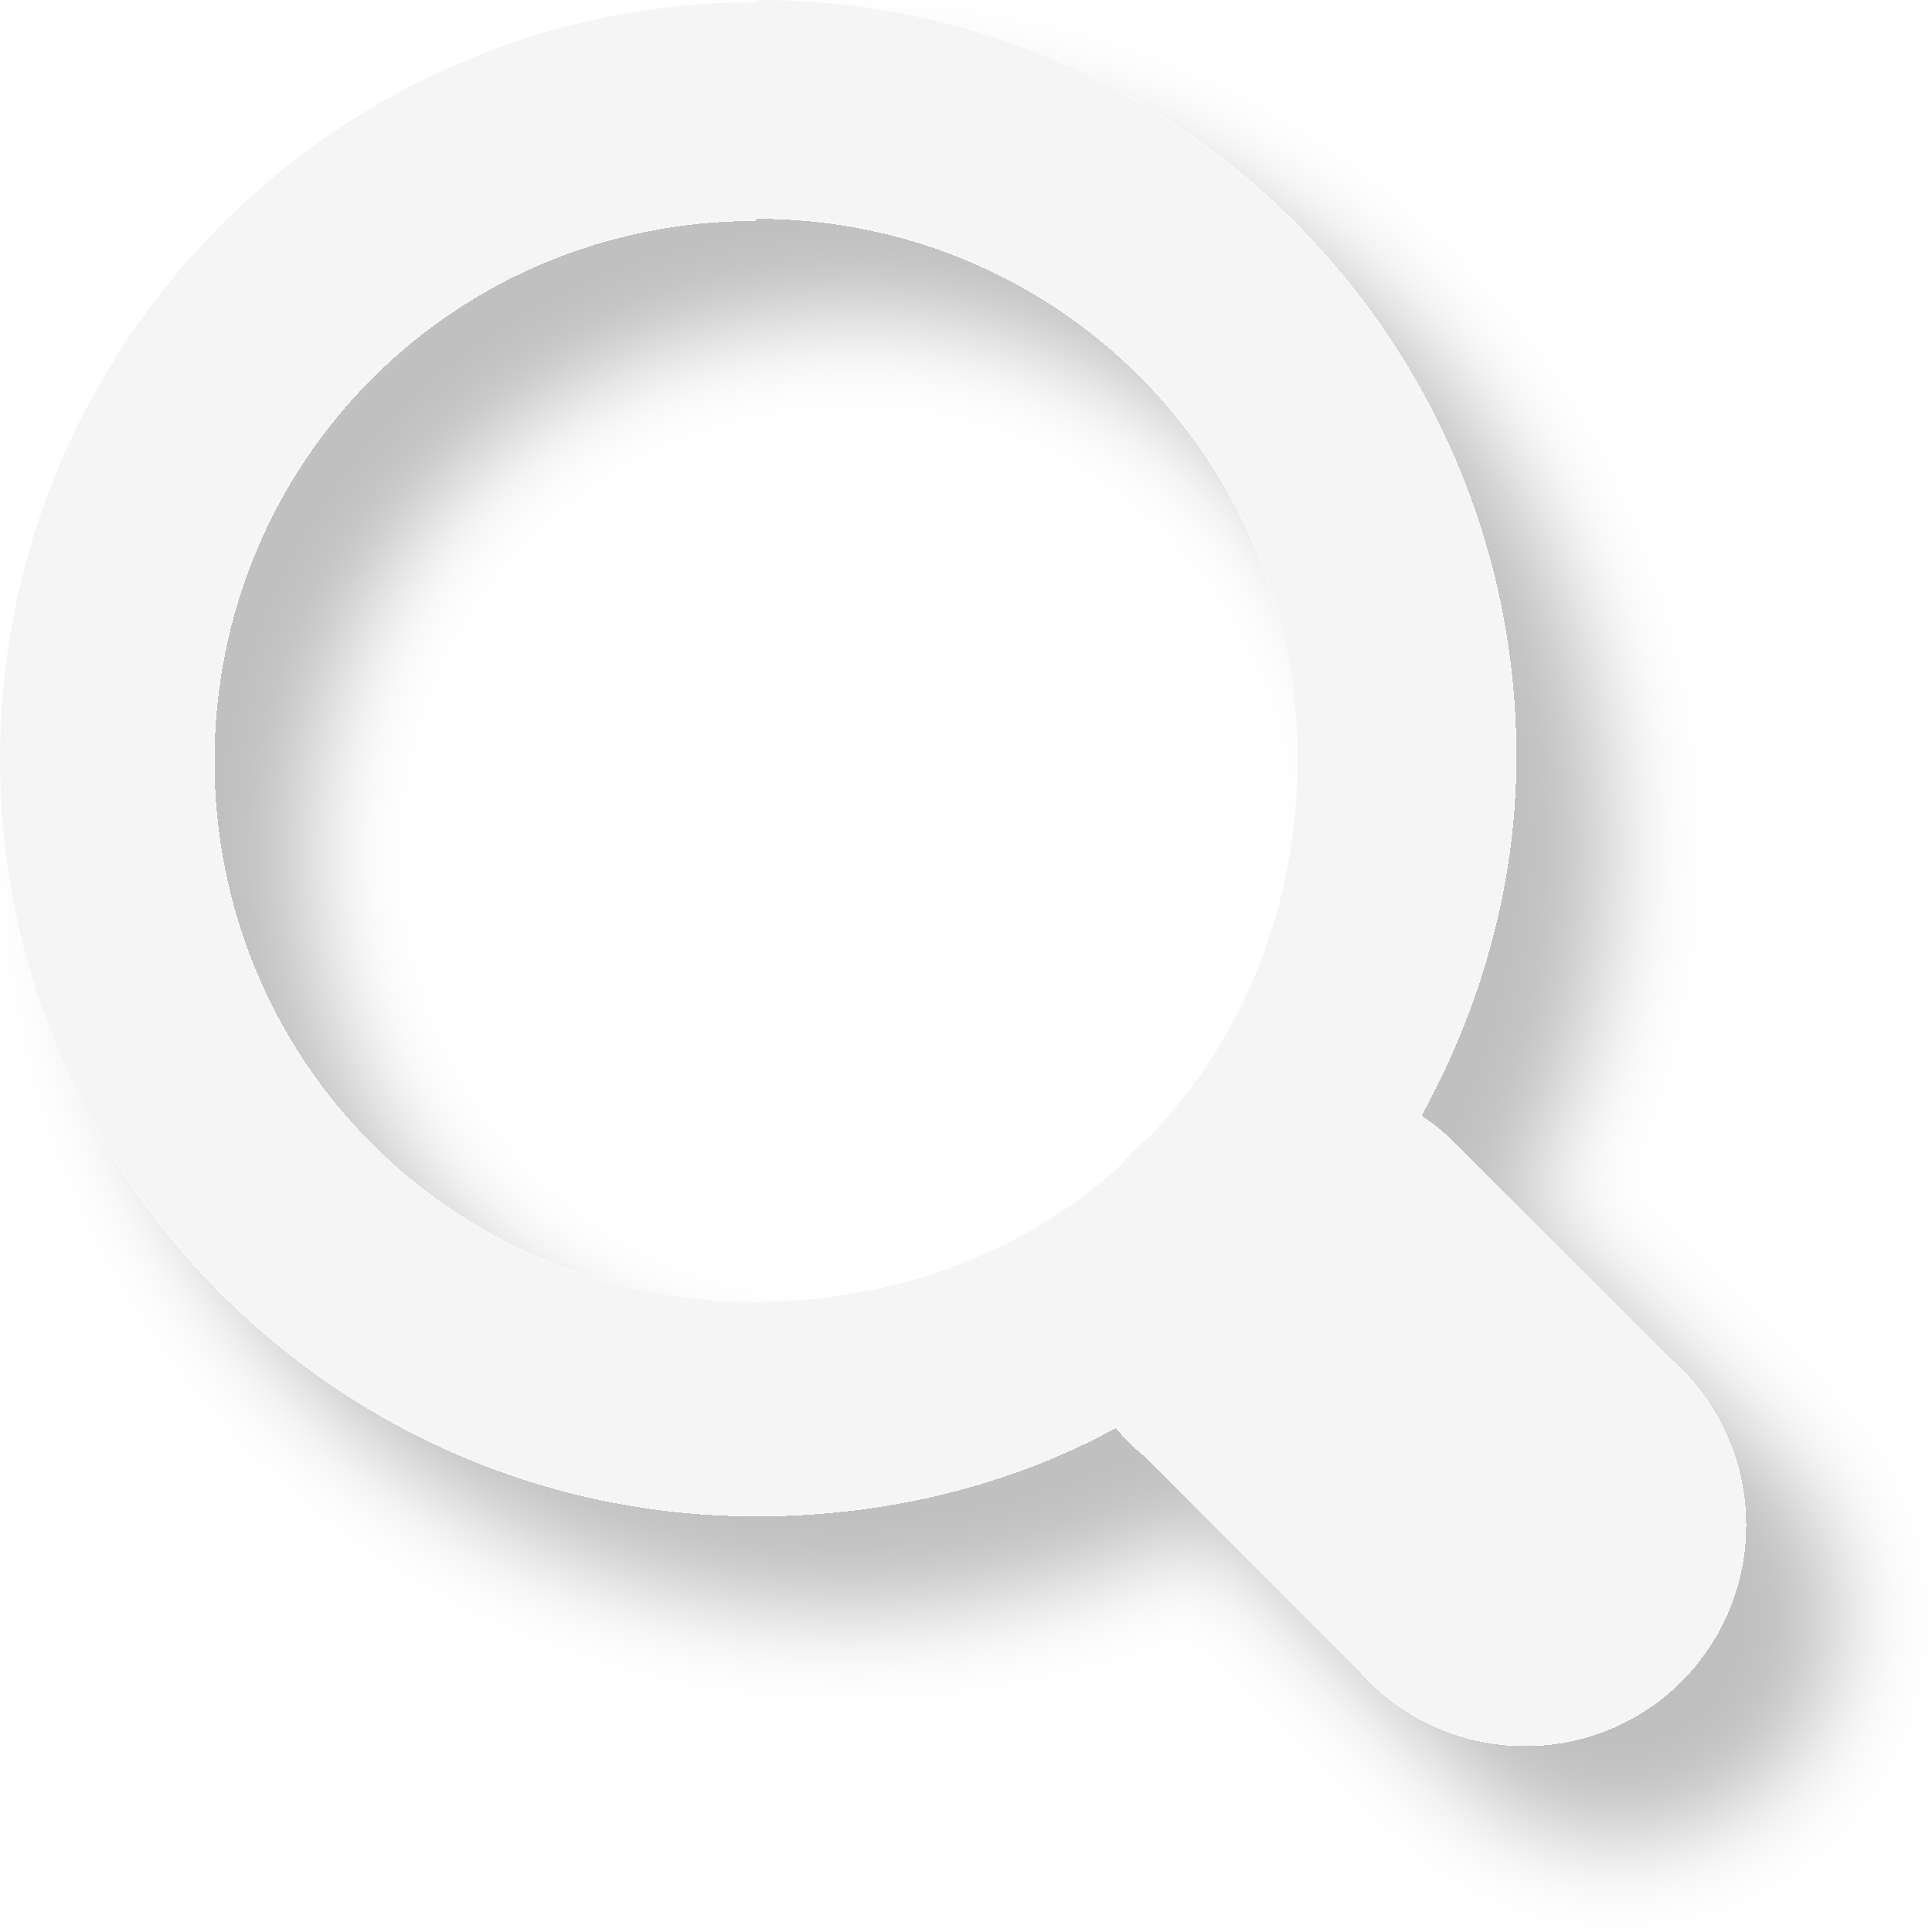
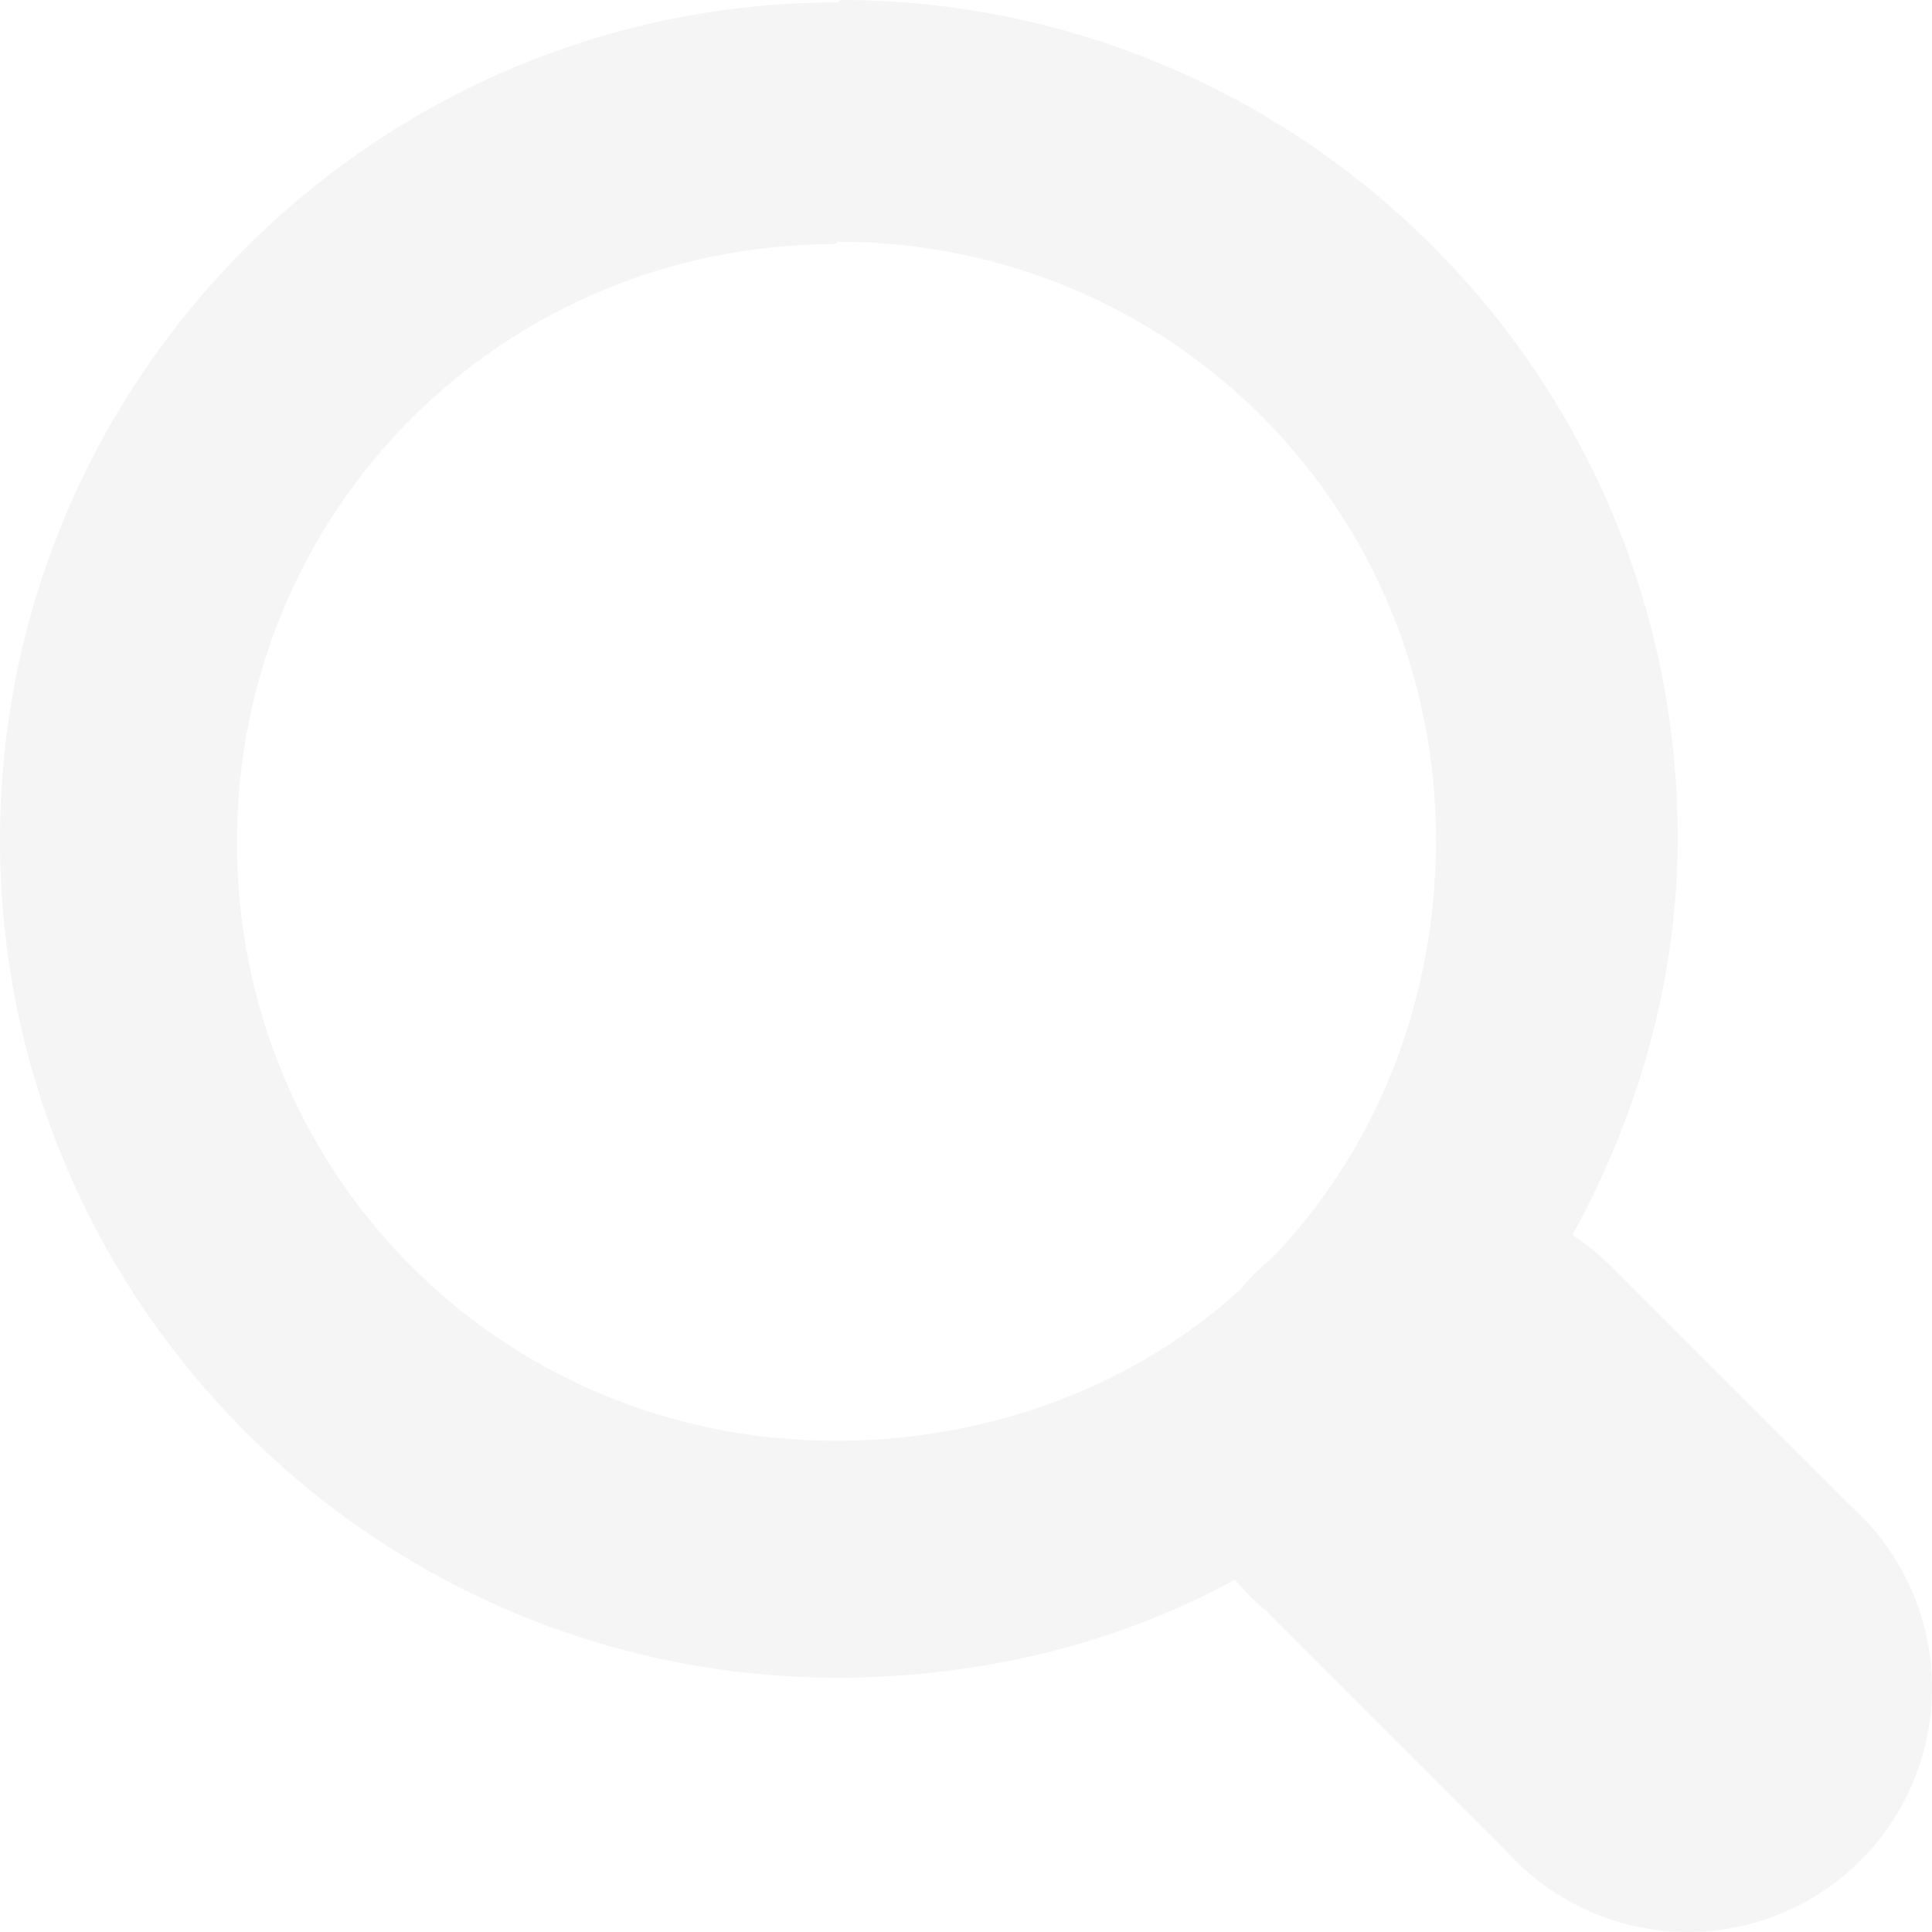
- <svg xmlns="http://www.w3.org/2000/svg" width="83" height="83" viewBox="0 0 83 83" fill="none">
-   <g filter="url(#filter0_d_13_47)">
-     <path d="M32.518 0.093C14.587 0.093 0 14.68 0 32.611C0 50.542 14.587 65.129 32.518 65.129C38 65.129 43.388 63.828 47.941 61.32C48.306 61.759 48.71 62.163 49.149 62.528L58.44 71.819C59.298 72.784 60.344 73.564 61.514 74.11C62.684 74.656 63.954 74.958 65.244 74.996C66.535 75.034 67.82 74.808 69.021 74.331C70.221 73.854 71.311 73.138 72.224 72.224C73.138 71.311 73.854 70.221 74.331 69.021C74.808 67.82 75.034 66.535 74.996 65.244C74.958 63.954 74.656 62.684 74.11 61.514C73.564 60.344 72.784 59.298 71.819 58.44L62.528 49.149C62.075 48.696 61.577 48.291 61.041 47.941C63.55 43.388 65.129 38.093 65.129 32.518C65.129 14.587 50.542 0 32.611 0L32.518 0.093ZM32.518 9.384C45.432 9.384 55.745 19.697 55.745 32.611C55.745 38.743 53.516 44.41 49.613 48.591C49.52 48.684 49.428 48.777 49.335 48.87C48.896 49.235 48.492 49.639 48.127 50.078C44.039 53.794 38.464 55.931 32.425 55.931C19.511 55.931 9.198 45.618 9.198 32.704C9.198 19.79 19.511 9.477 32.425 9.477L32.518 9.384Z" fill="#F5F5F5" />
-   </g>
-   <defs>
-     <filter id="filter0_d_13_47" x="0" y="0" width="83" height="83" filterUnits="userSpaceOnUse" color-interpolation-filters="sRGB">
-       <feFlood flood-opacity="0" result="BackgroundImageFix" />
-       <feColorMatrix in="SourceAlpha" type="matrix" values="0 0 0 0 0 0 0 0 0 0 0 0 0 0 0 0 0 0 127 0" result="hardAlpha" />
-       <feOffset dx="4" dy="4" />
-       <feGaussianBlur stdDeviation="2" />
-       <feComposite in2="hardAlpha" operator="out" />
-       <feColorMatrix type="matrix" values="0 0 0 0 0 0 0 0 0 0 0 0 0 0 0 0 0 0 0.25 0" />
-       <feBlend mode="normal" in2="BackgroundImageFix" result="effect1_dropShadow_13_47" />
-       <feBlend mode="normal" in="SourceGraphic" in2="effect1_dropShadow_13_47" result="shape" />
-     </filter>
-   </defs>
+ <svg xmlns="http://www.w3.org/2000/svg" width="75" height="75" viewBox="0 0 75 75" fill="none">
+   <path d="M32.518 0.093C14.587 0.093 0 14.68 0 32.611C0 50.542 14.587 65.129 32.518 65.129C38 65.129 43.388 63.828 47.941 61.32C48.306 61.759 48.71 62.163 49.149 62.528L58.44 71.819C59.298 72.784 60.344 73.564 61.514 74.11C62.684 74.656 63.954 74.958 65.244 74.996C66.535 75.034 67.82 74.808 69.021 74.331C70.221 73.854 71.311 73.138 72.224 72.224C73.138 71.311 73.854 70.221 74.331 69.021C74.808 67.82 75.034 66.535 74.996 65.244C74.958 63.954 74.656 62.684 74.11 61.514C73.564 60.344 72.784 59.298 71.819 58.44L62.528 49.149C62.075 48.696 61.577 48.291 61.041 47.941C63.55 43.388 65.129 38.093 65.129 32.518C65.129 14.587 50.542 0 32.611 0L32.518 0.093ZM32.518 9.384C45.432 9.384 55.745 19.697 55.745 32.611C55.745 38.743 53.516 44.41 49.613 48.591C49.52 48.684 49.428 48.777 49.335 48.87C48.896 49.235 48.492 49.639 48.127 50.078C44.039 53.794 38.464 55.931 32.425 55.931C19.511 55.931 9.198 45.618 9.198 32.704C9.198 19.79 19.511 9.477 32.425 9.477L32.518 9.384Z" fill="#F5F5F5" />
</svg>
